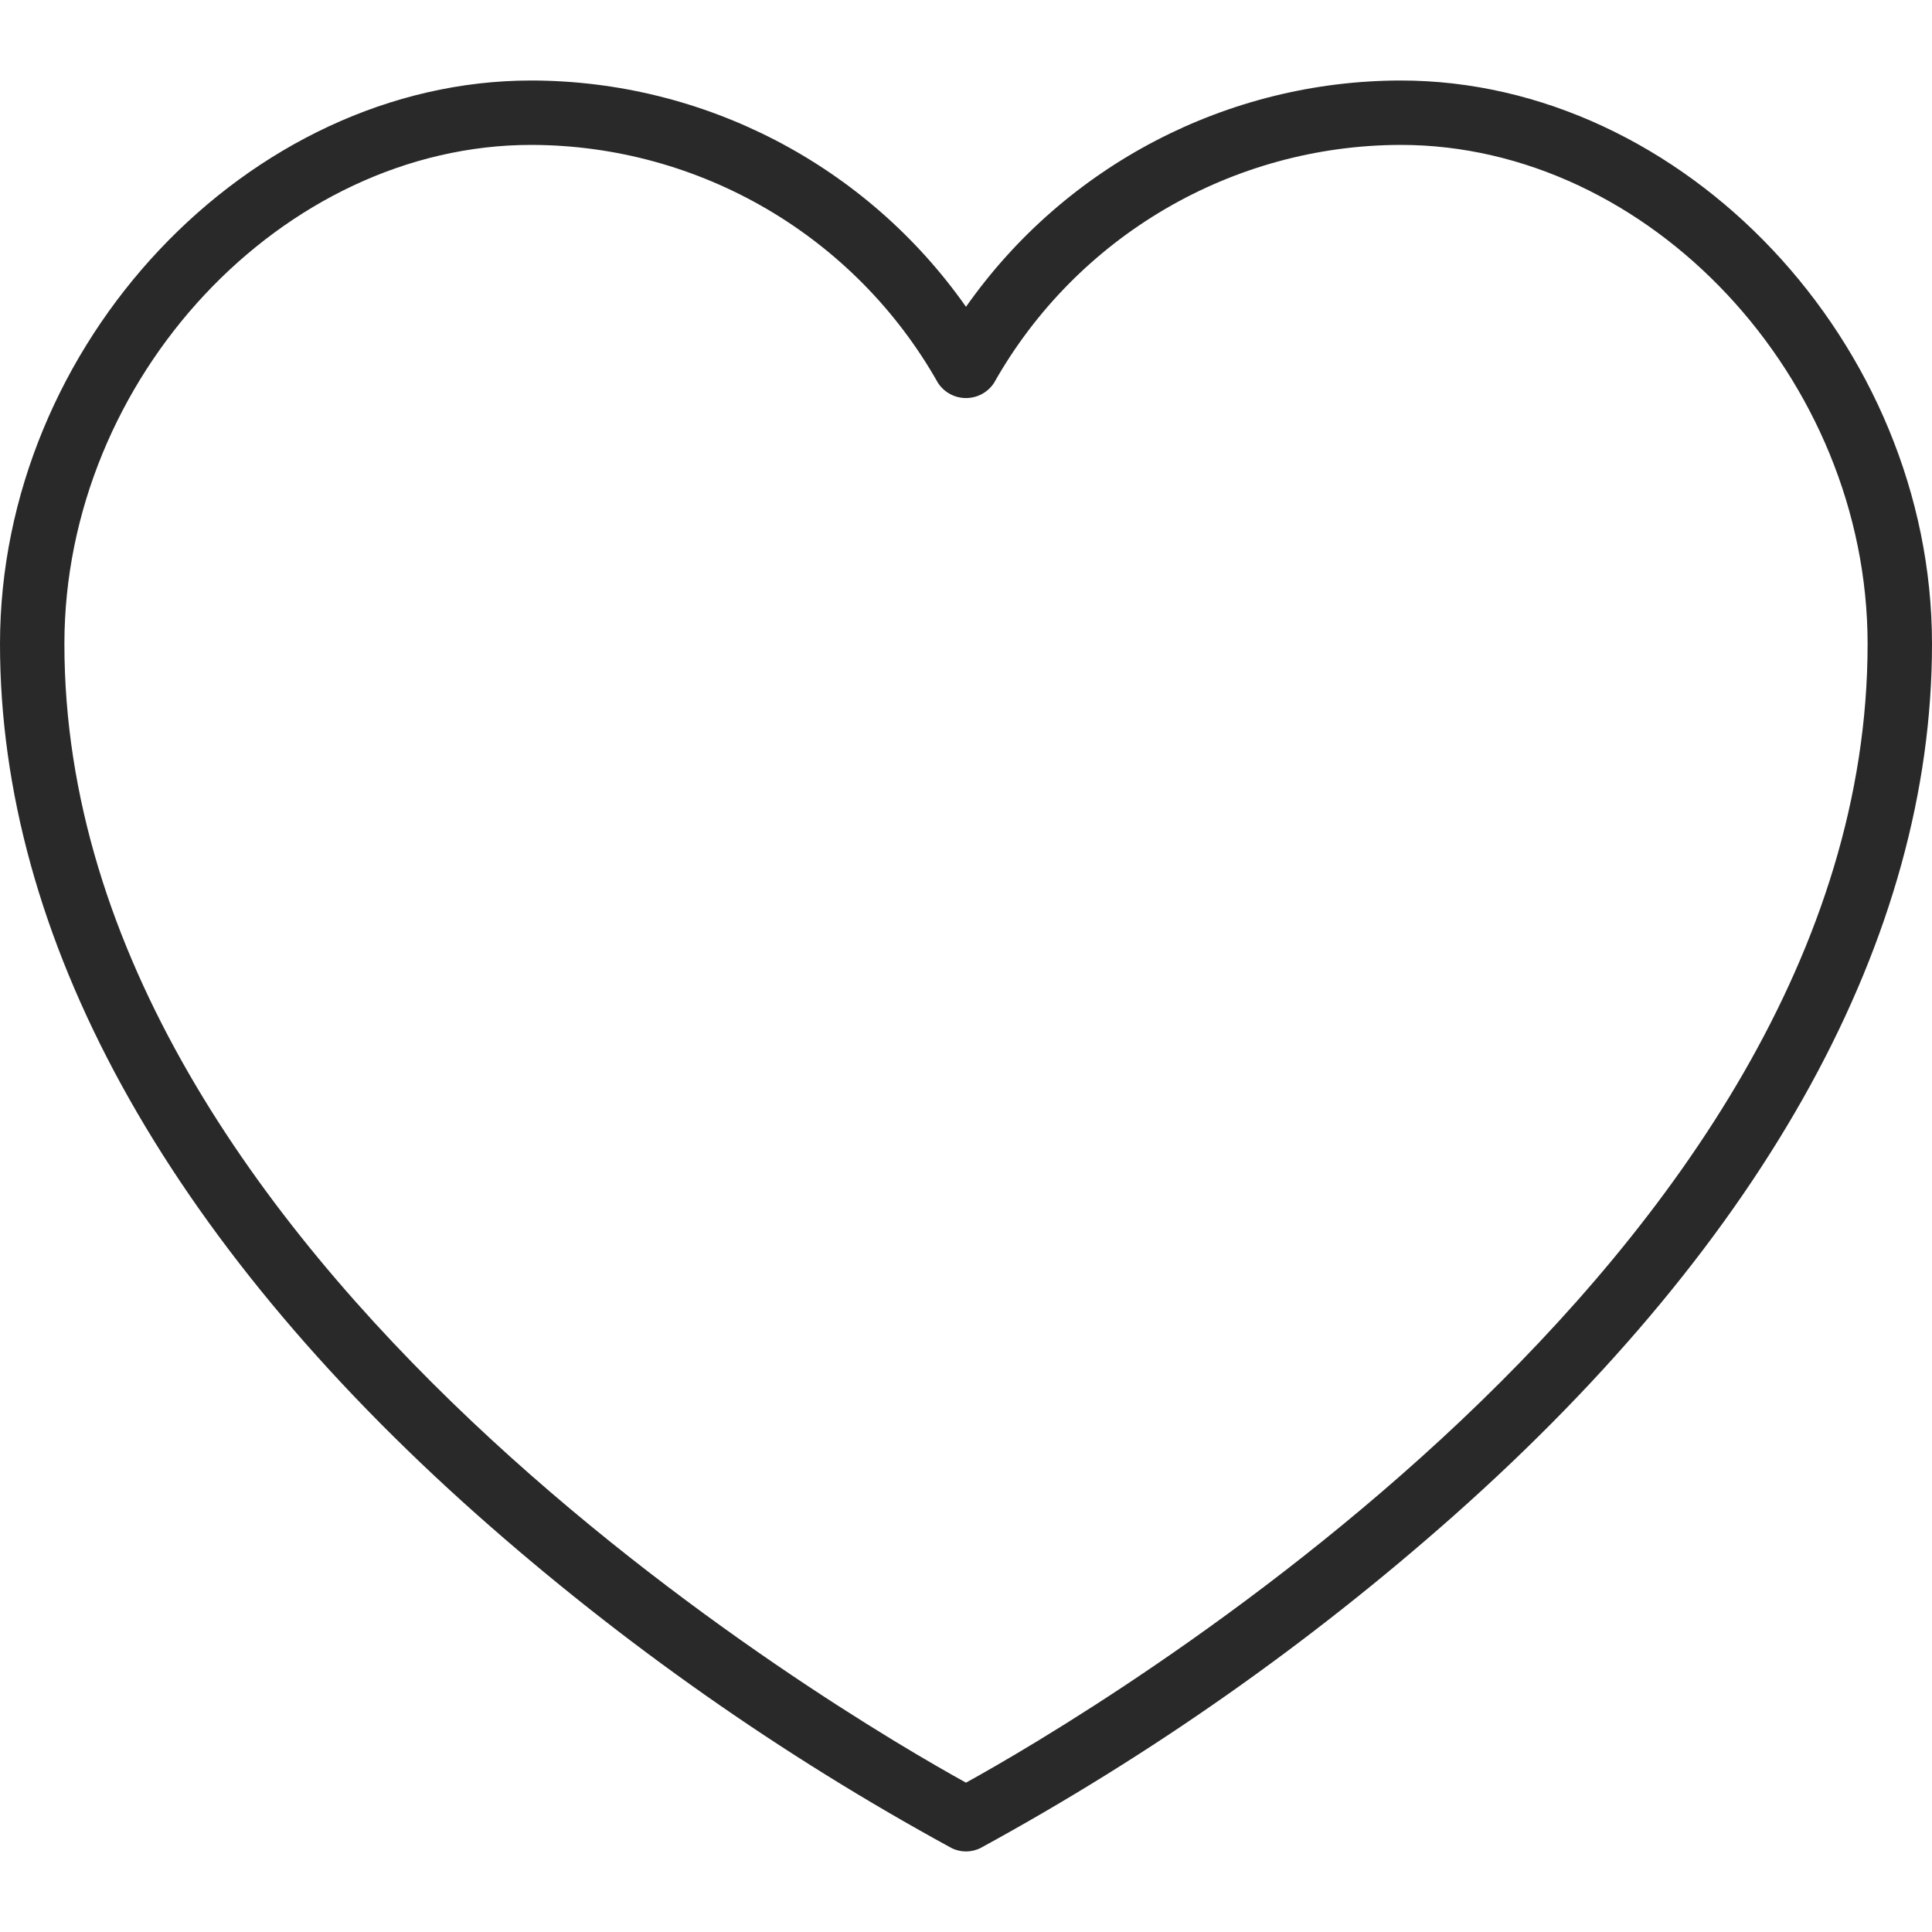
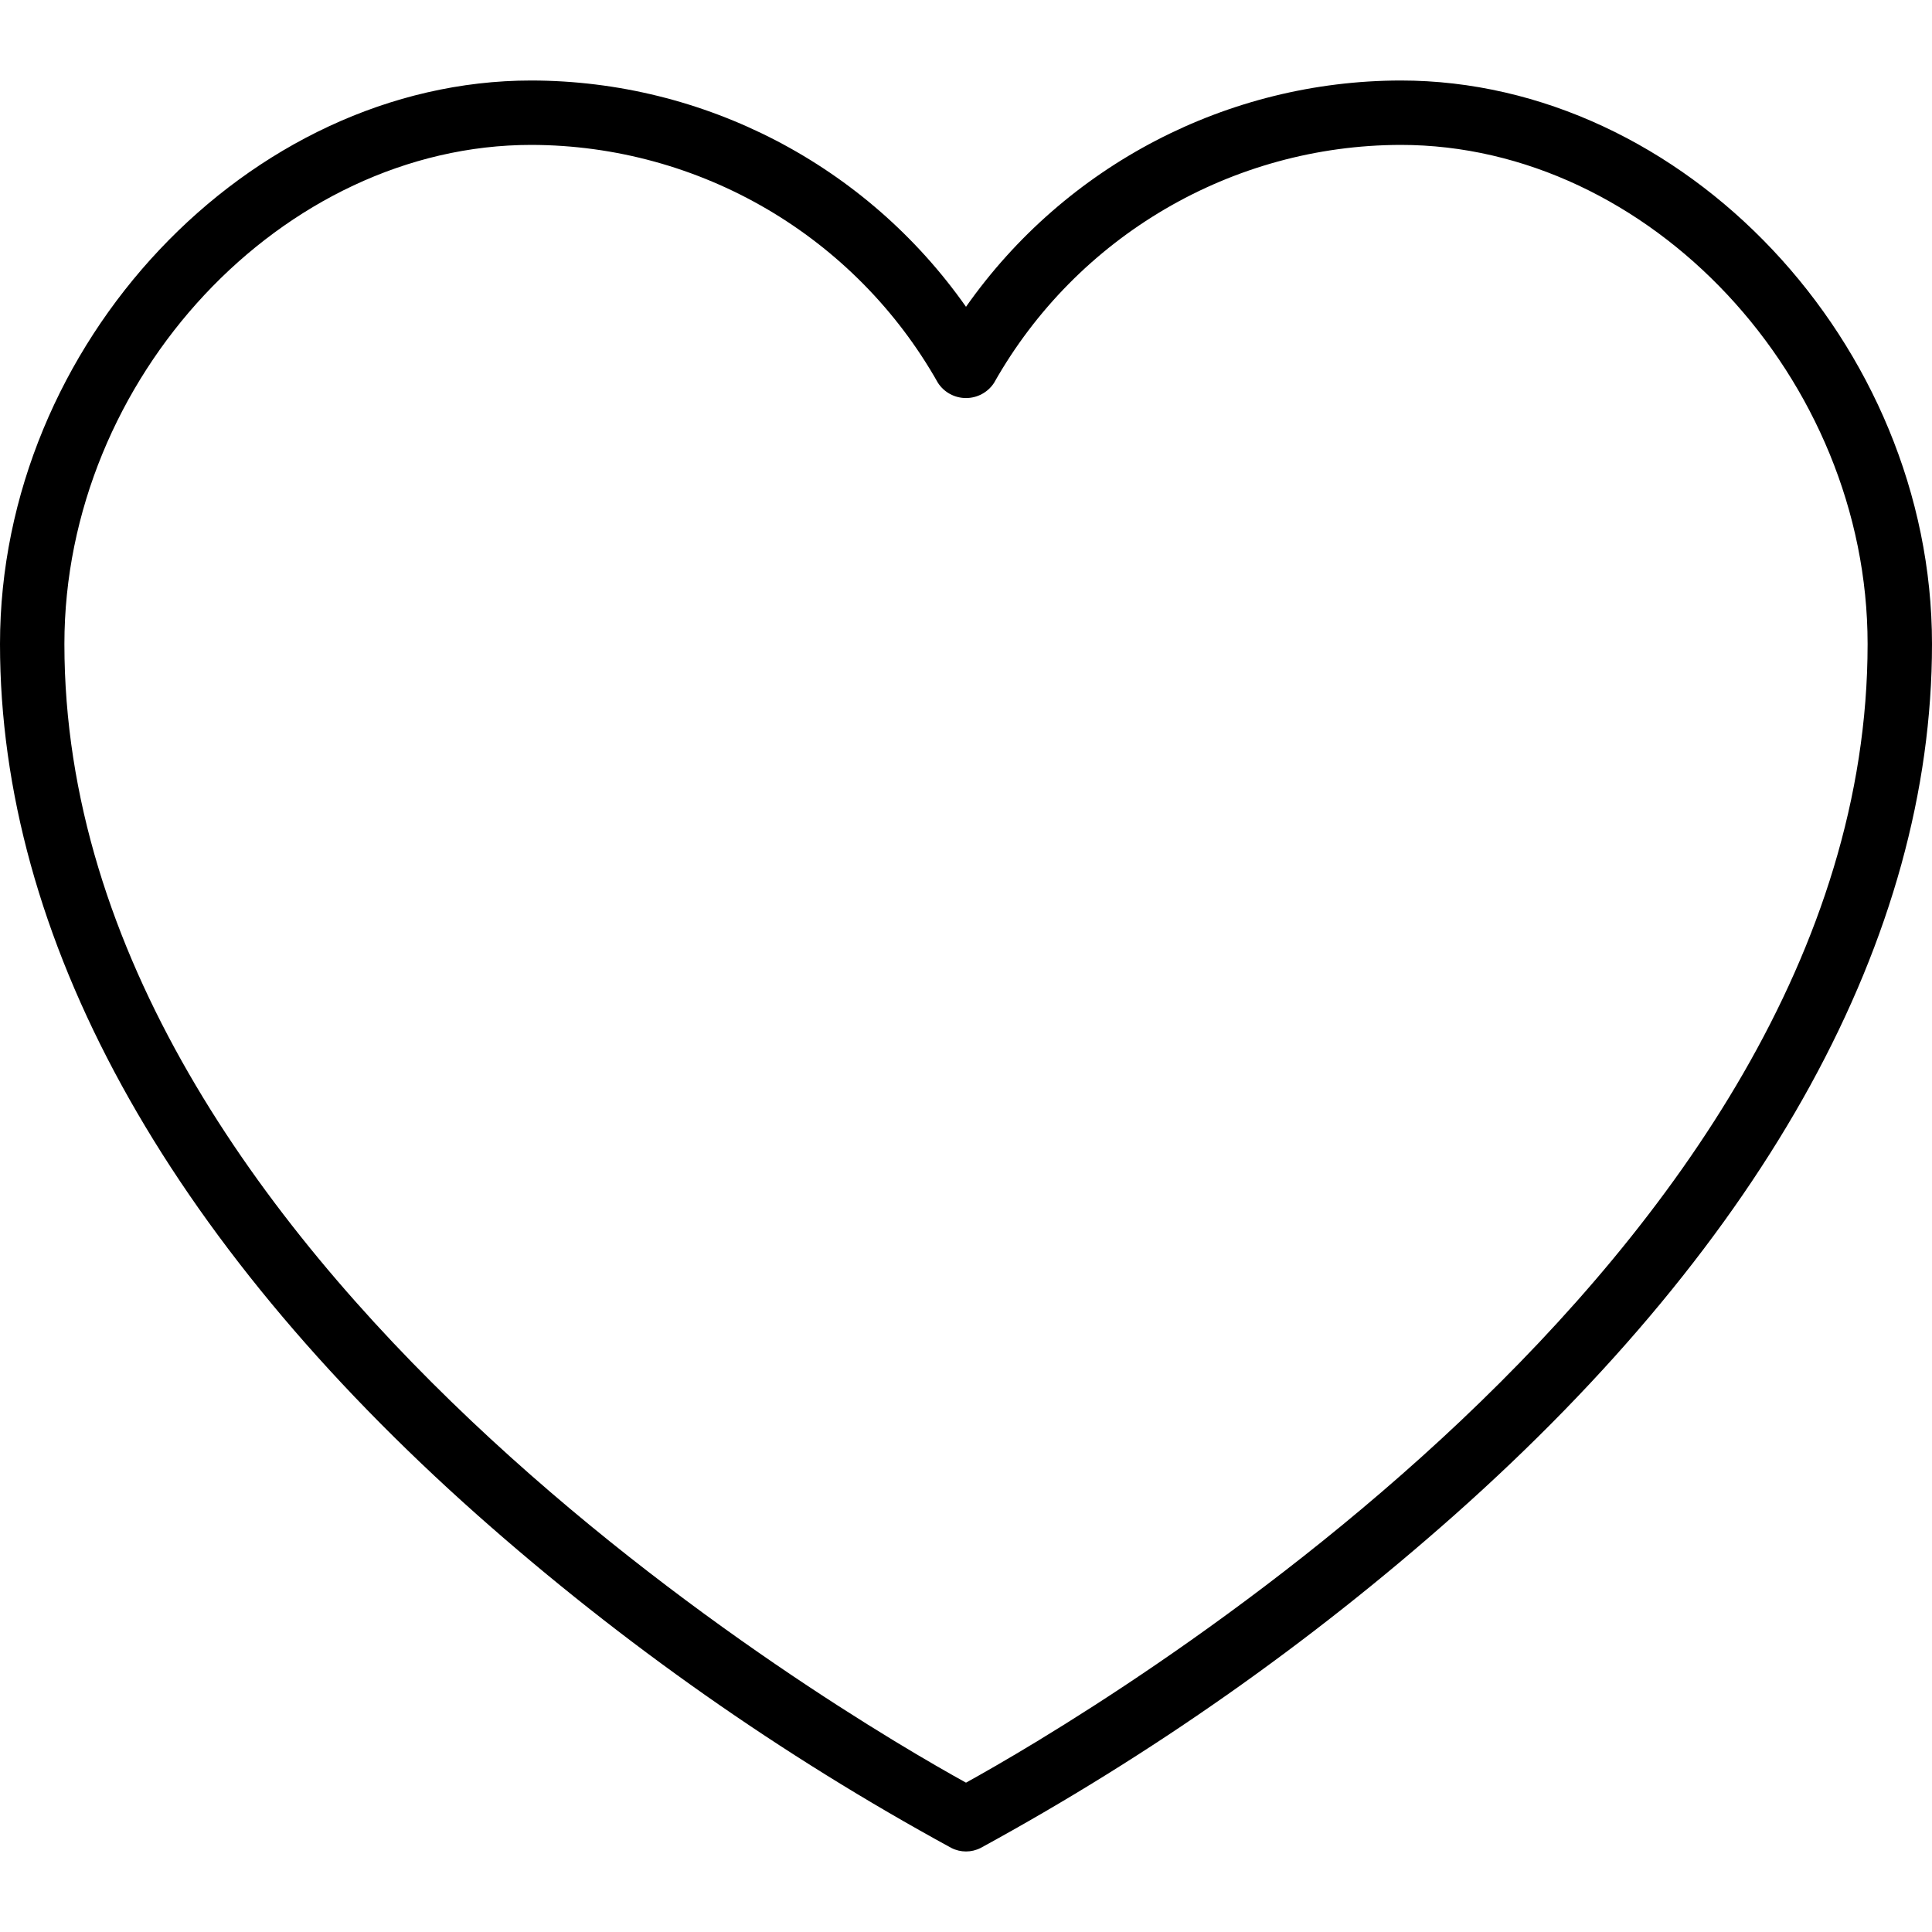
- <svg xmlns="http://www.w3.org/2000/svg" width="30" height="30" viewBox="0 0 30 30" fill="none">
-   <path d="M21.75 1.25C19.062 1.254 16.545 2.565 15 4.764C13.455 2.565 10.938 1.254 8.25 1.25C3.855 1.25 0 5.339 0 10C0 14.543 2.565 19.221 7.418 23.53C9.666 25.523 12.133 27.255 14.771 28.694C14.915 28.768 15.085 28.768 15.229 28.694C17.866 27.255 20.332 25.523 22.58 23.53C27.435 19.221 30 14.543 30 10C30 5.339 26.145 1.25 21.75 1.25V1.25ZM15 27.681C13.164 26.668 1 19.588 1 10C1 5.872 4.387 2.25 8.25 2.25C10.867 2.255 13.279 3.666 14.565 5.946C14.661 6.093 14.825 6.181 15 6.181C15.175 6.181 15.339 6.093 15.435 5.946C16.721 3.666 19.133 2.255 21.75 2.25C25.613 2.25 29 5.872 29 10C29 19.588 16.836 26.668 15 27.681Z" fill="#292929" />
+ <svg xmlns="http://www.w3.org/2000/svg" width="30" height="30" viewBox="0 0 30 30">
+   <path d="M21.75 1.25C19.062 1.254 16.545 2.565 15 4.764C13.455 2.565 10.938 1.254 8.25 1.25C3.855 1.25 0 5.339 0 10C0 14.543 2.565 19.221 7.418 23.53C9.666 25.523 12.133 27.255 14.771 28.694C14.915 28.768 15.085 28.768 15.229 28.694C17.866 27.255 20.332 25.523 22.58 23.53C27.435 19.221 30 14.543 30 10C30 5.339 26.145 1.25 21.75 1.25V1.25ZM15 27.681C13.164 26.668 1 19.588 1 10C1 5.872 4.387 2.25 8.25 2.25C10.867 2.255 13.279 3.666 14.565 5.946C14.661 6.093 14.825 6.181 15 6.181C15.175 6.181 15.339 6.093 15.435 5.946C16.721 3.666 19.133 2.255 21.75 2.25C25.613 2.25 29 5.872 29 10C29 19.588 16.836 26.668 15 27.681Z" />
</svg>
